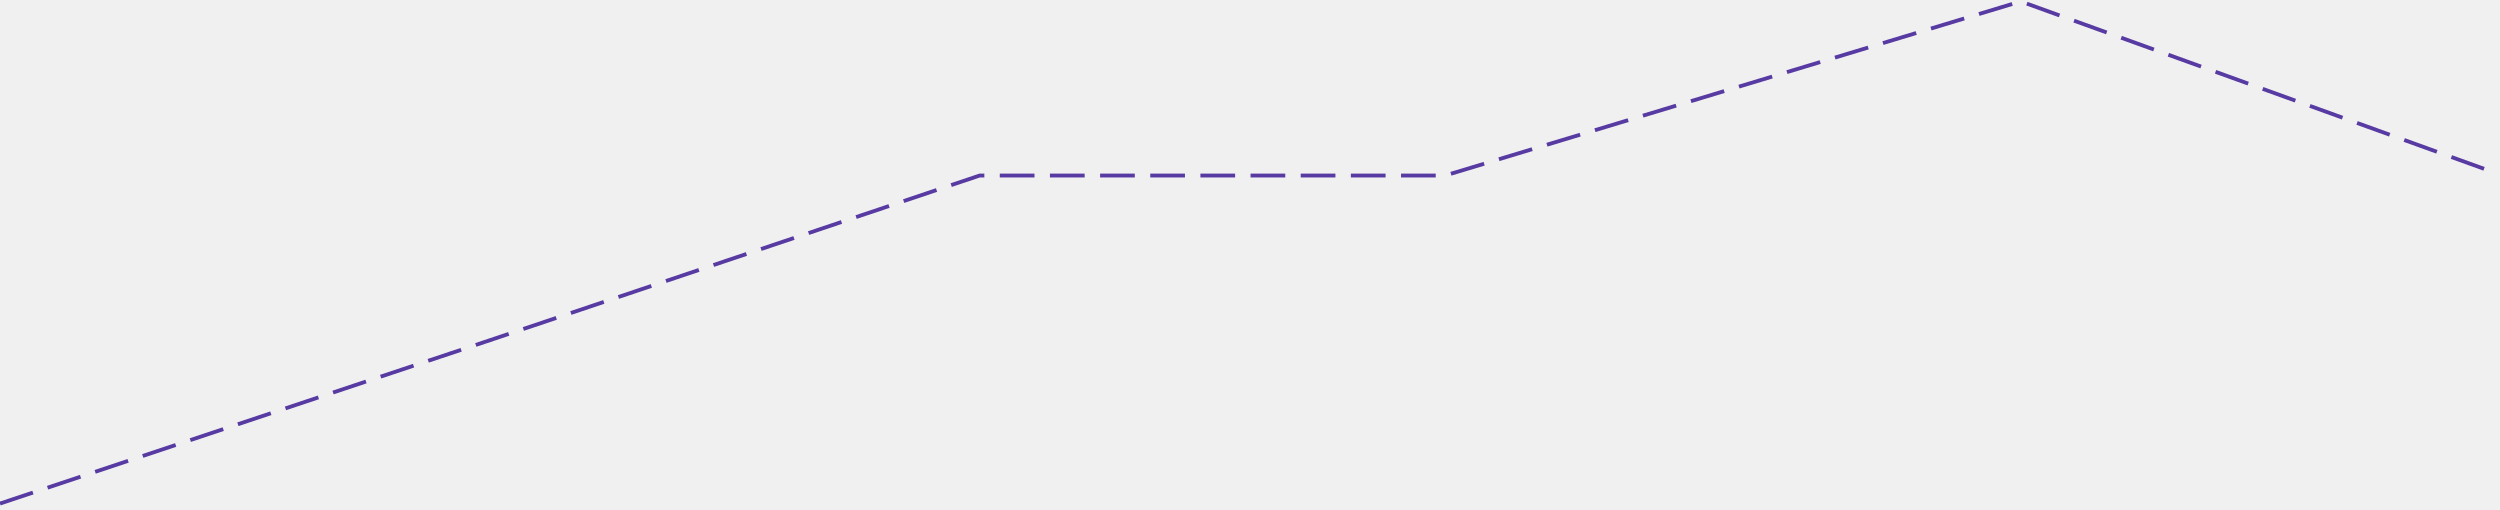
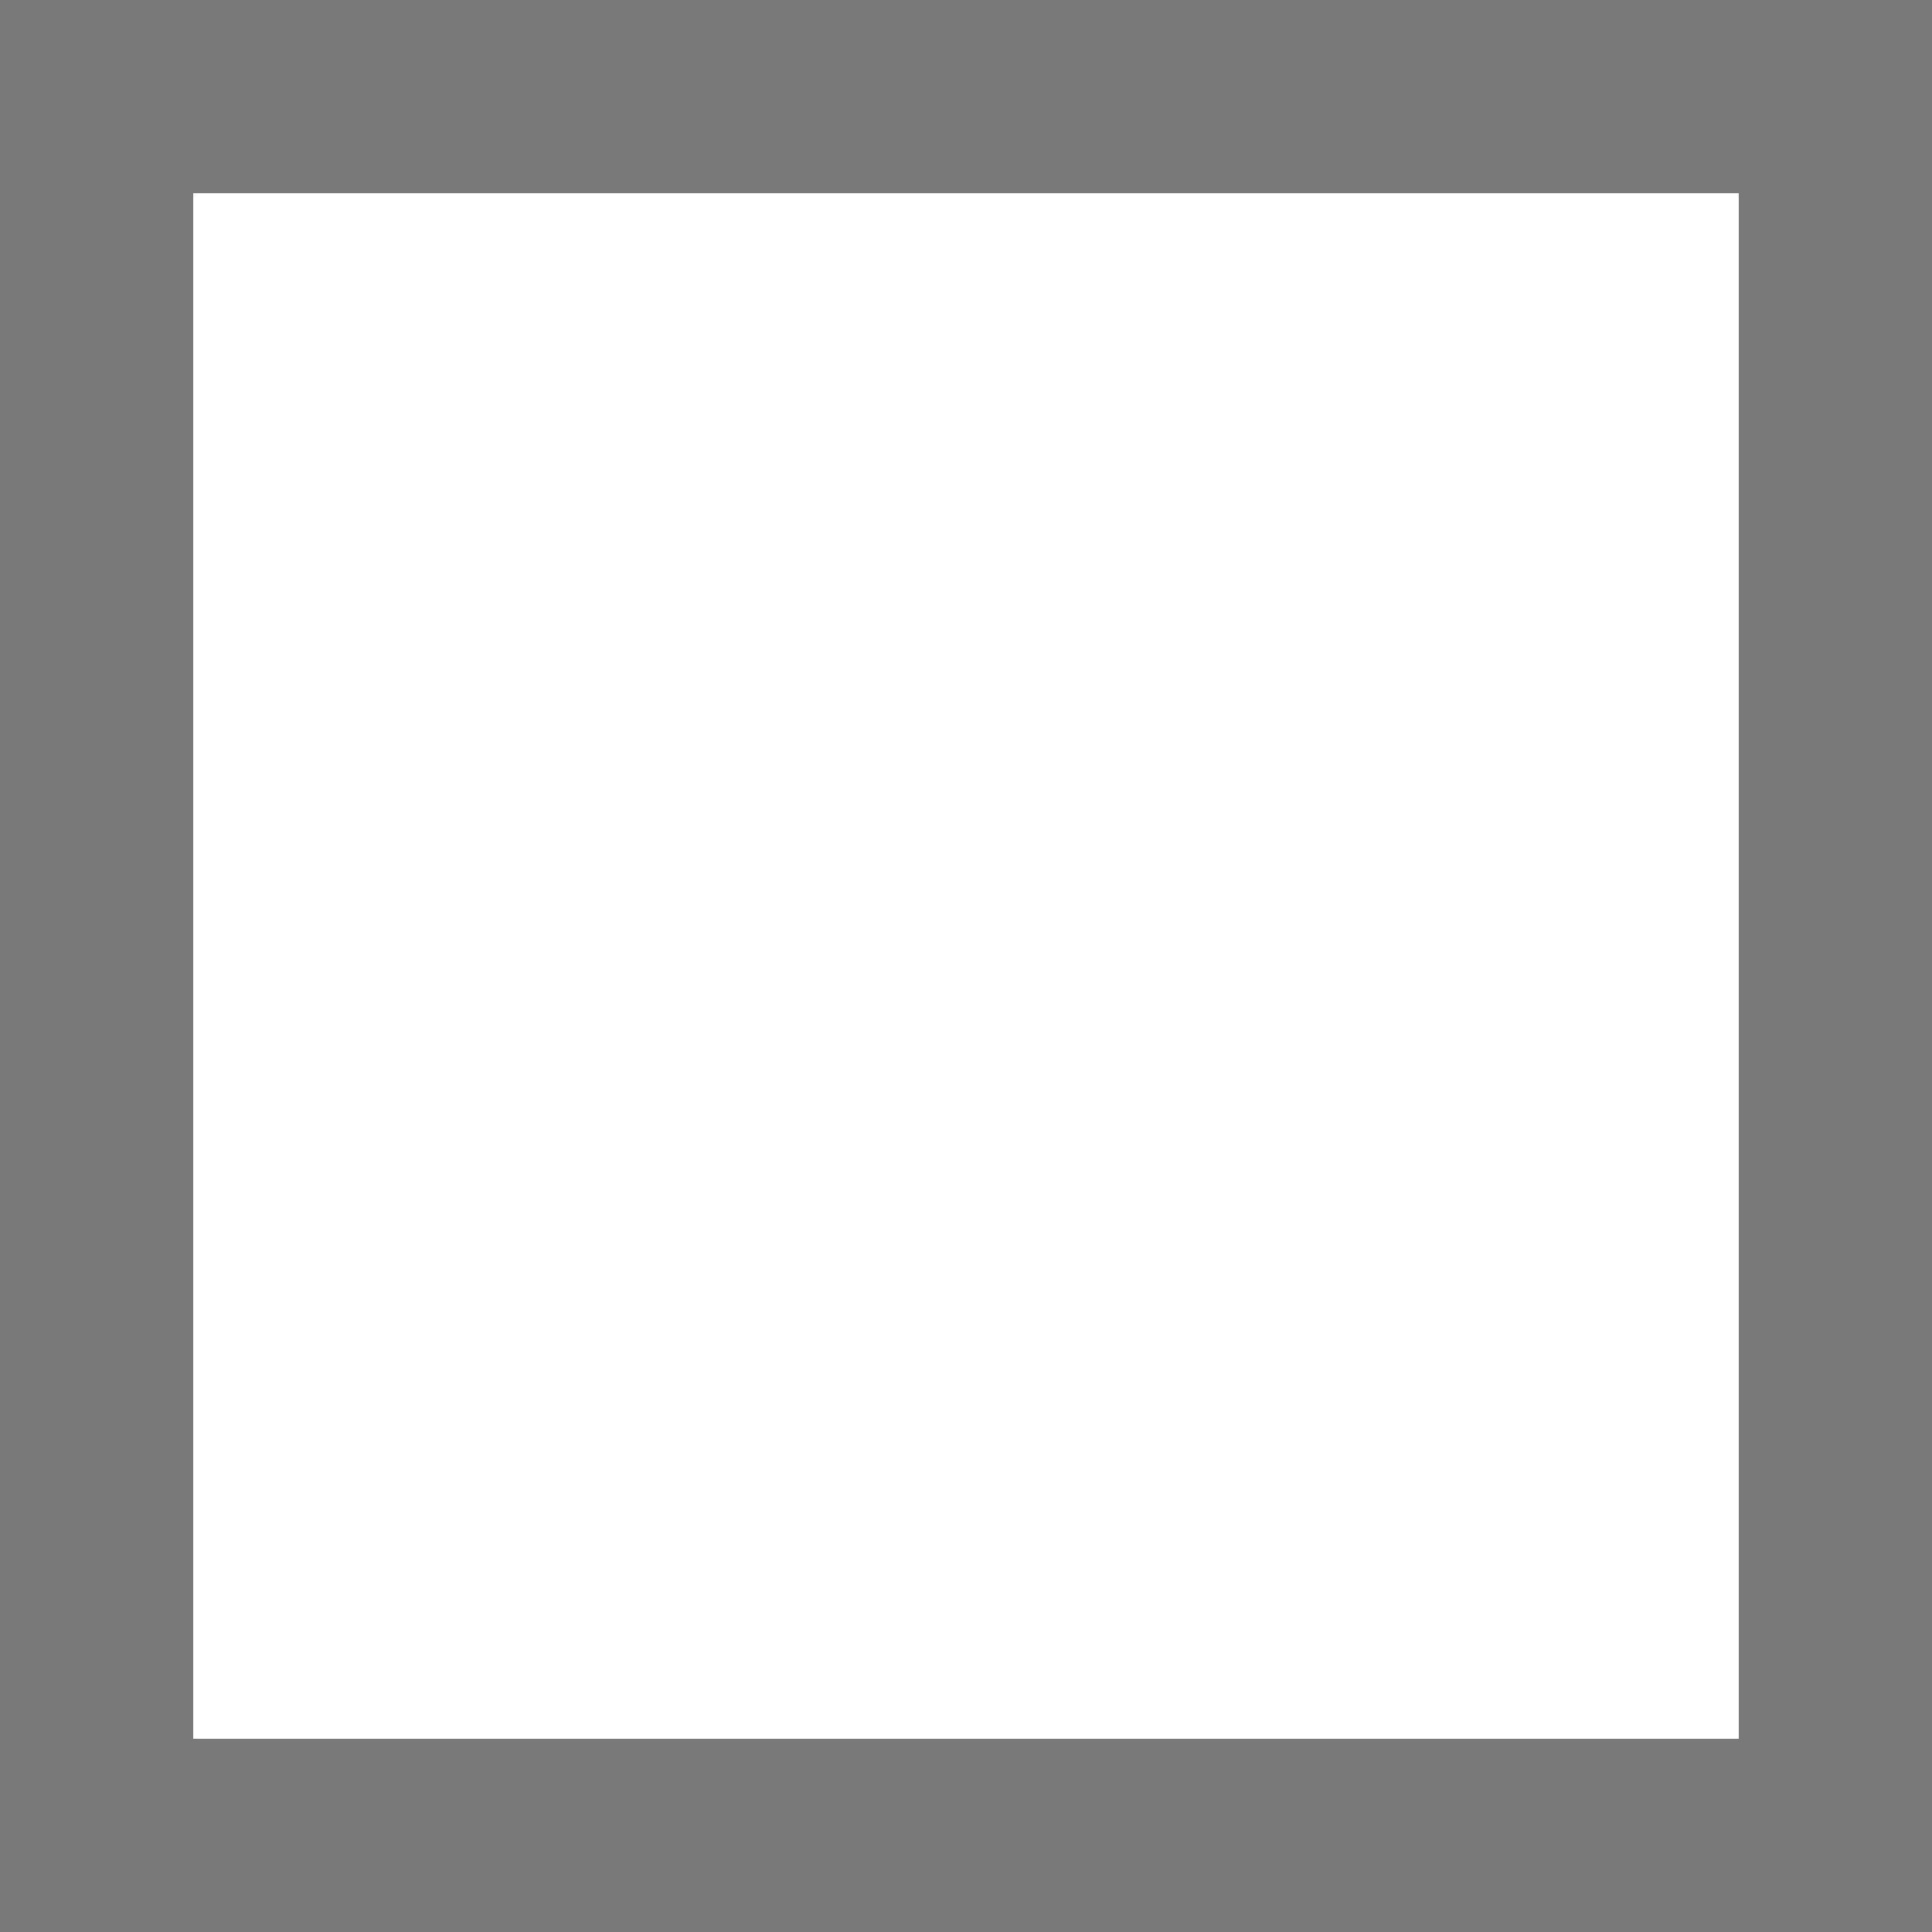
- <svg xmlns="http://www.w3.org/2000/svg" version="1.1" width="648px" height="132px">
-   <g transform="matrix(1 0 0 1 -147 -139 )">
-     <path d="M 0 130.524  L 128.524 87.667  L 253.921 45.5  L 374.556 45.5  L 523.762 0.365  L 646.778 44.81  " stroke-width="1" stroke-dasharray="9,4" stroke="#573ba3" fill="none" transform="matrix(1 0 0 1 147 139 )" />
-   </g>
+ <svg xmlns="http://www.w3.org/2000/svg" version="1.1" width="10px" height="10px" viewBox="364 418  10 10">
+   <path d="M 364.5 418.5  L 373.5 418.5  L 373.5 427.5  L 364.5 427.5  L 364.5 418.5  Z " fill-rule="nonzero" fill="#ffffff" stroke="none" />
+   <path d="M 364.5 418.5  L 373.5 418.5  L 373.5 427.5  L 364.5 427.5  L 364.5 418.5  Z " stroke-width="1" stroke="#797979" fill="none" />
</svg>
